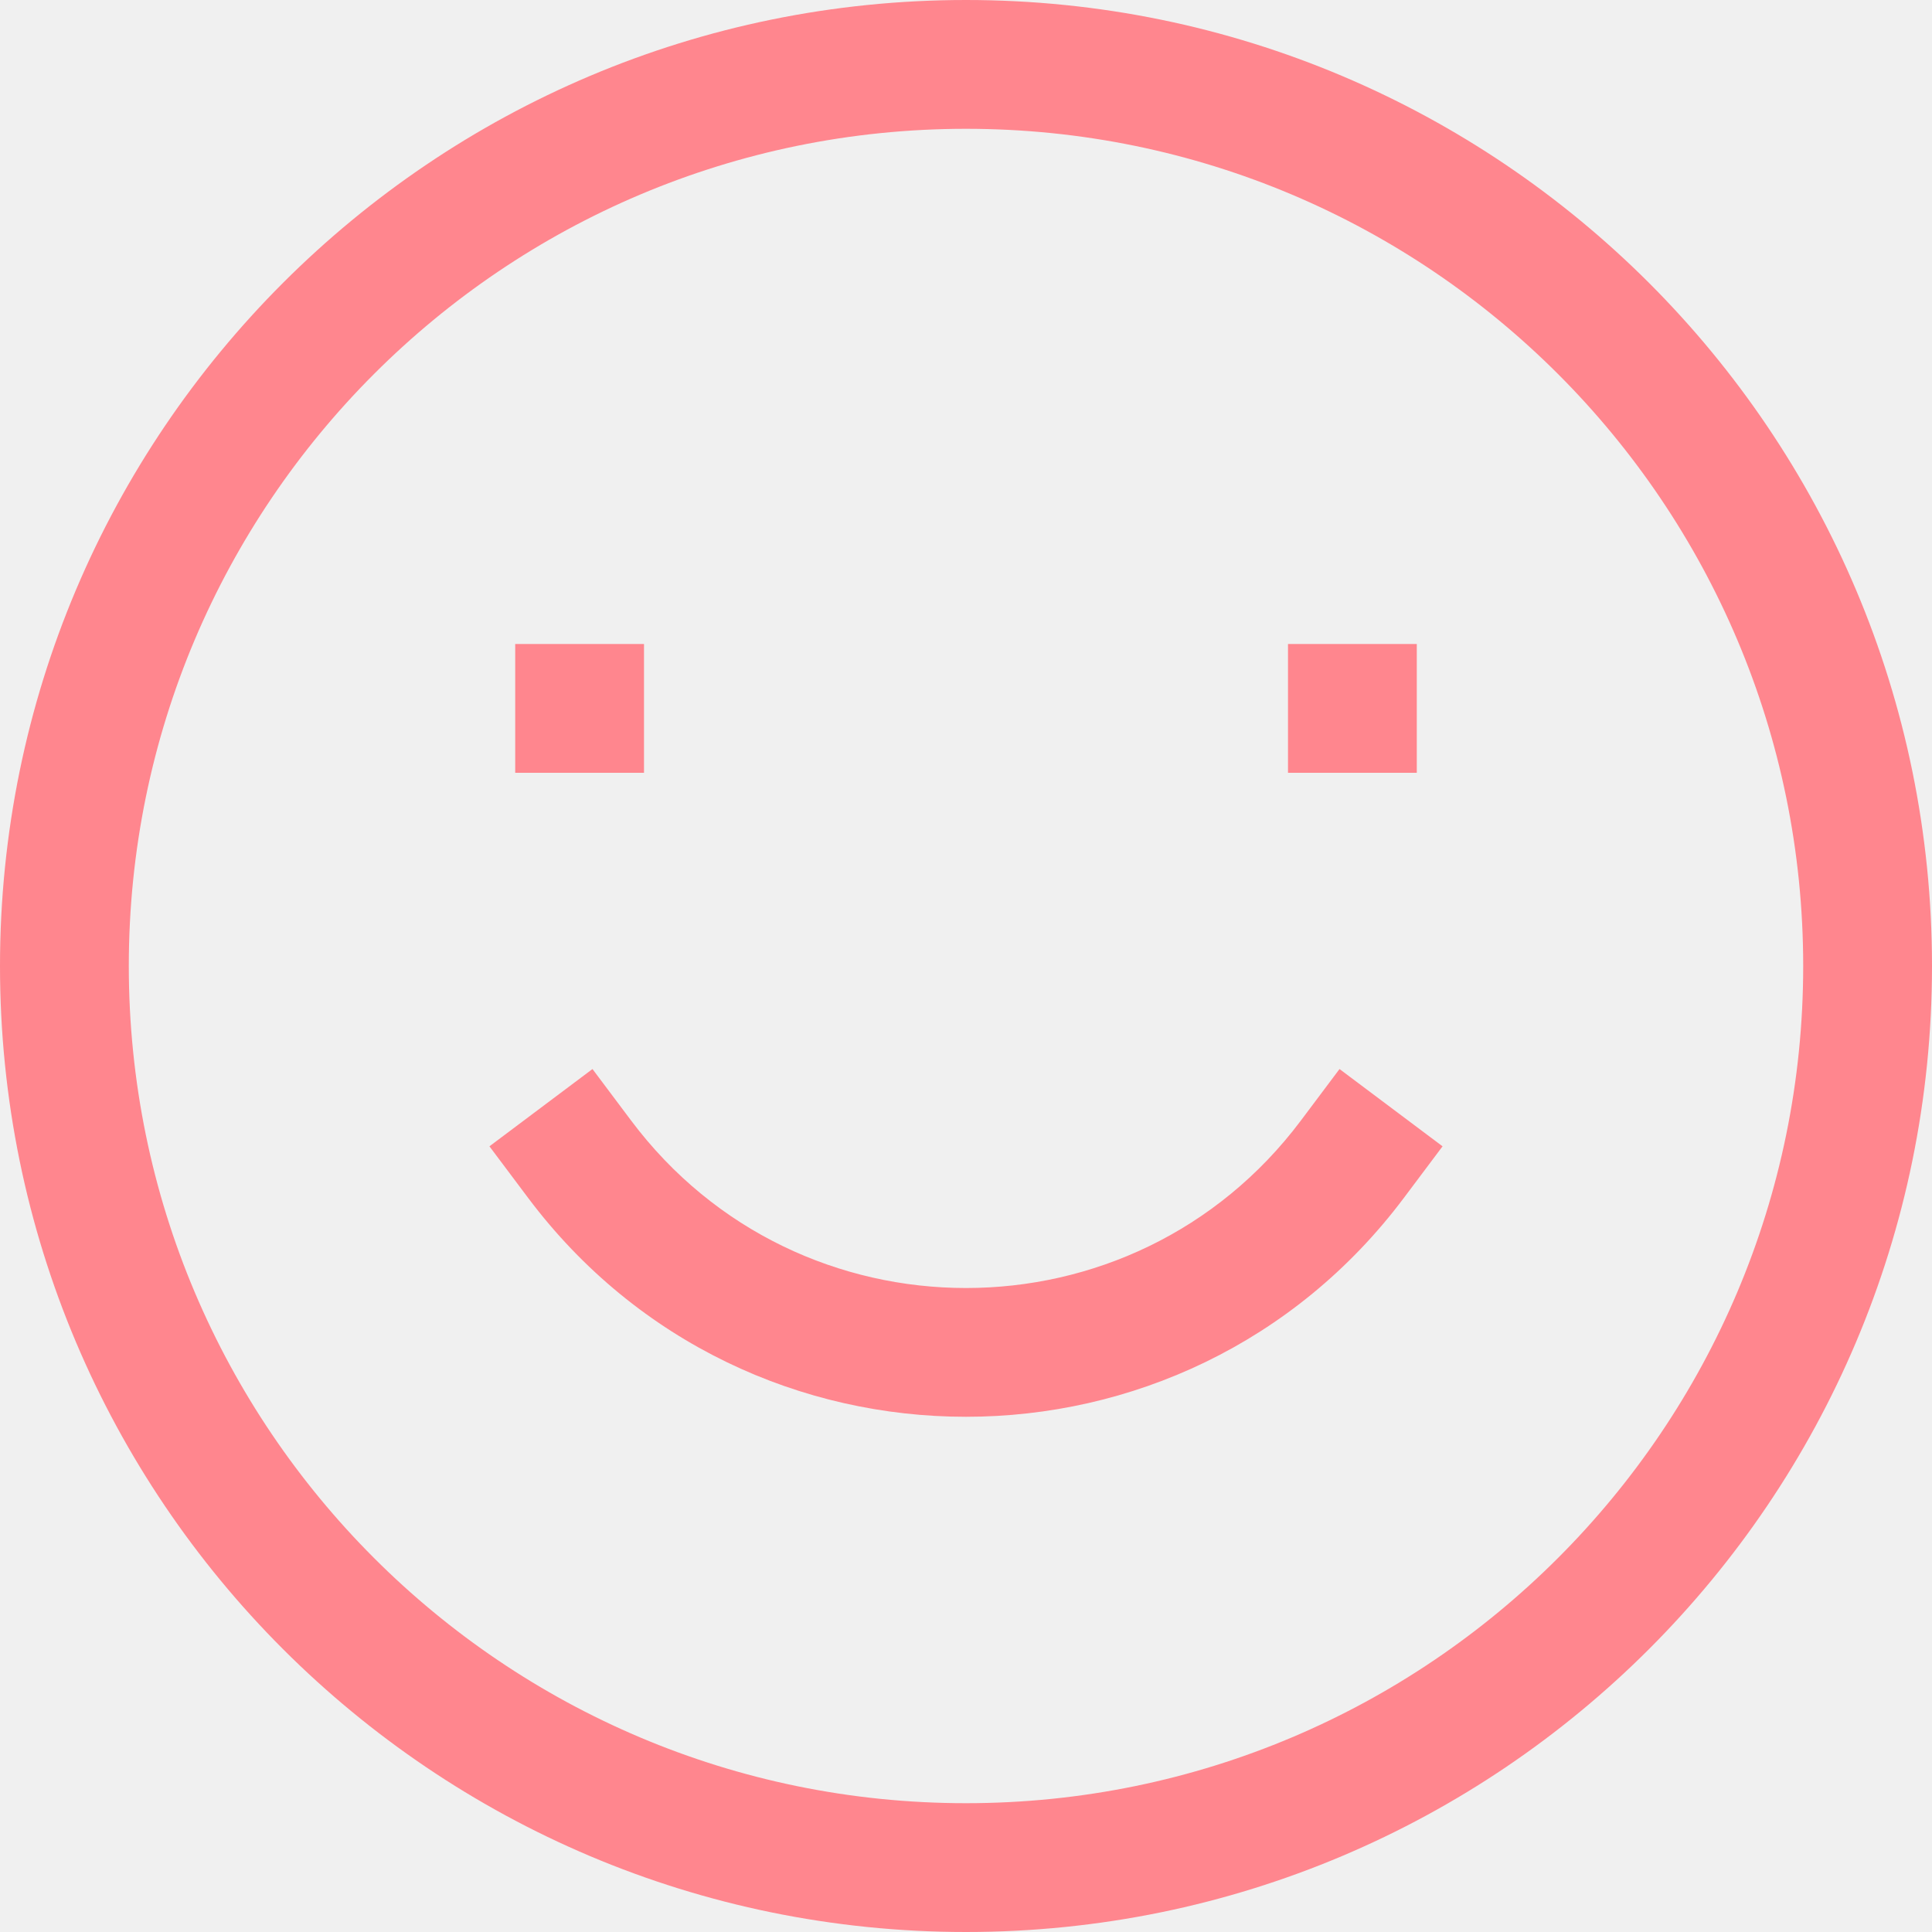
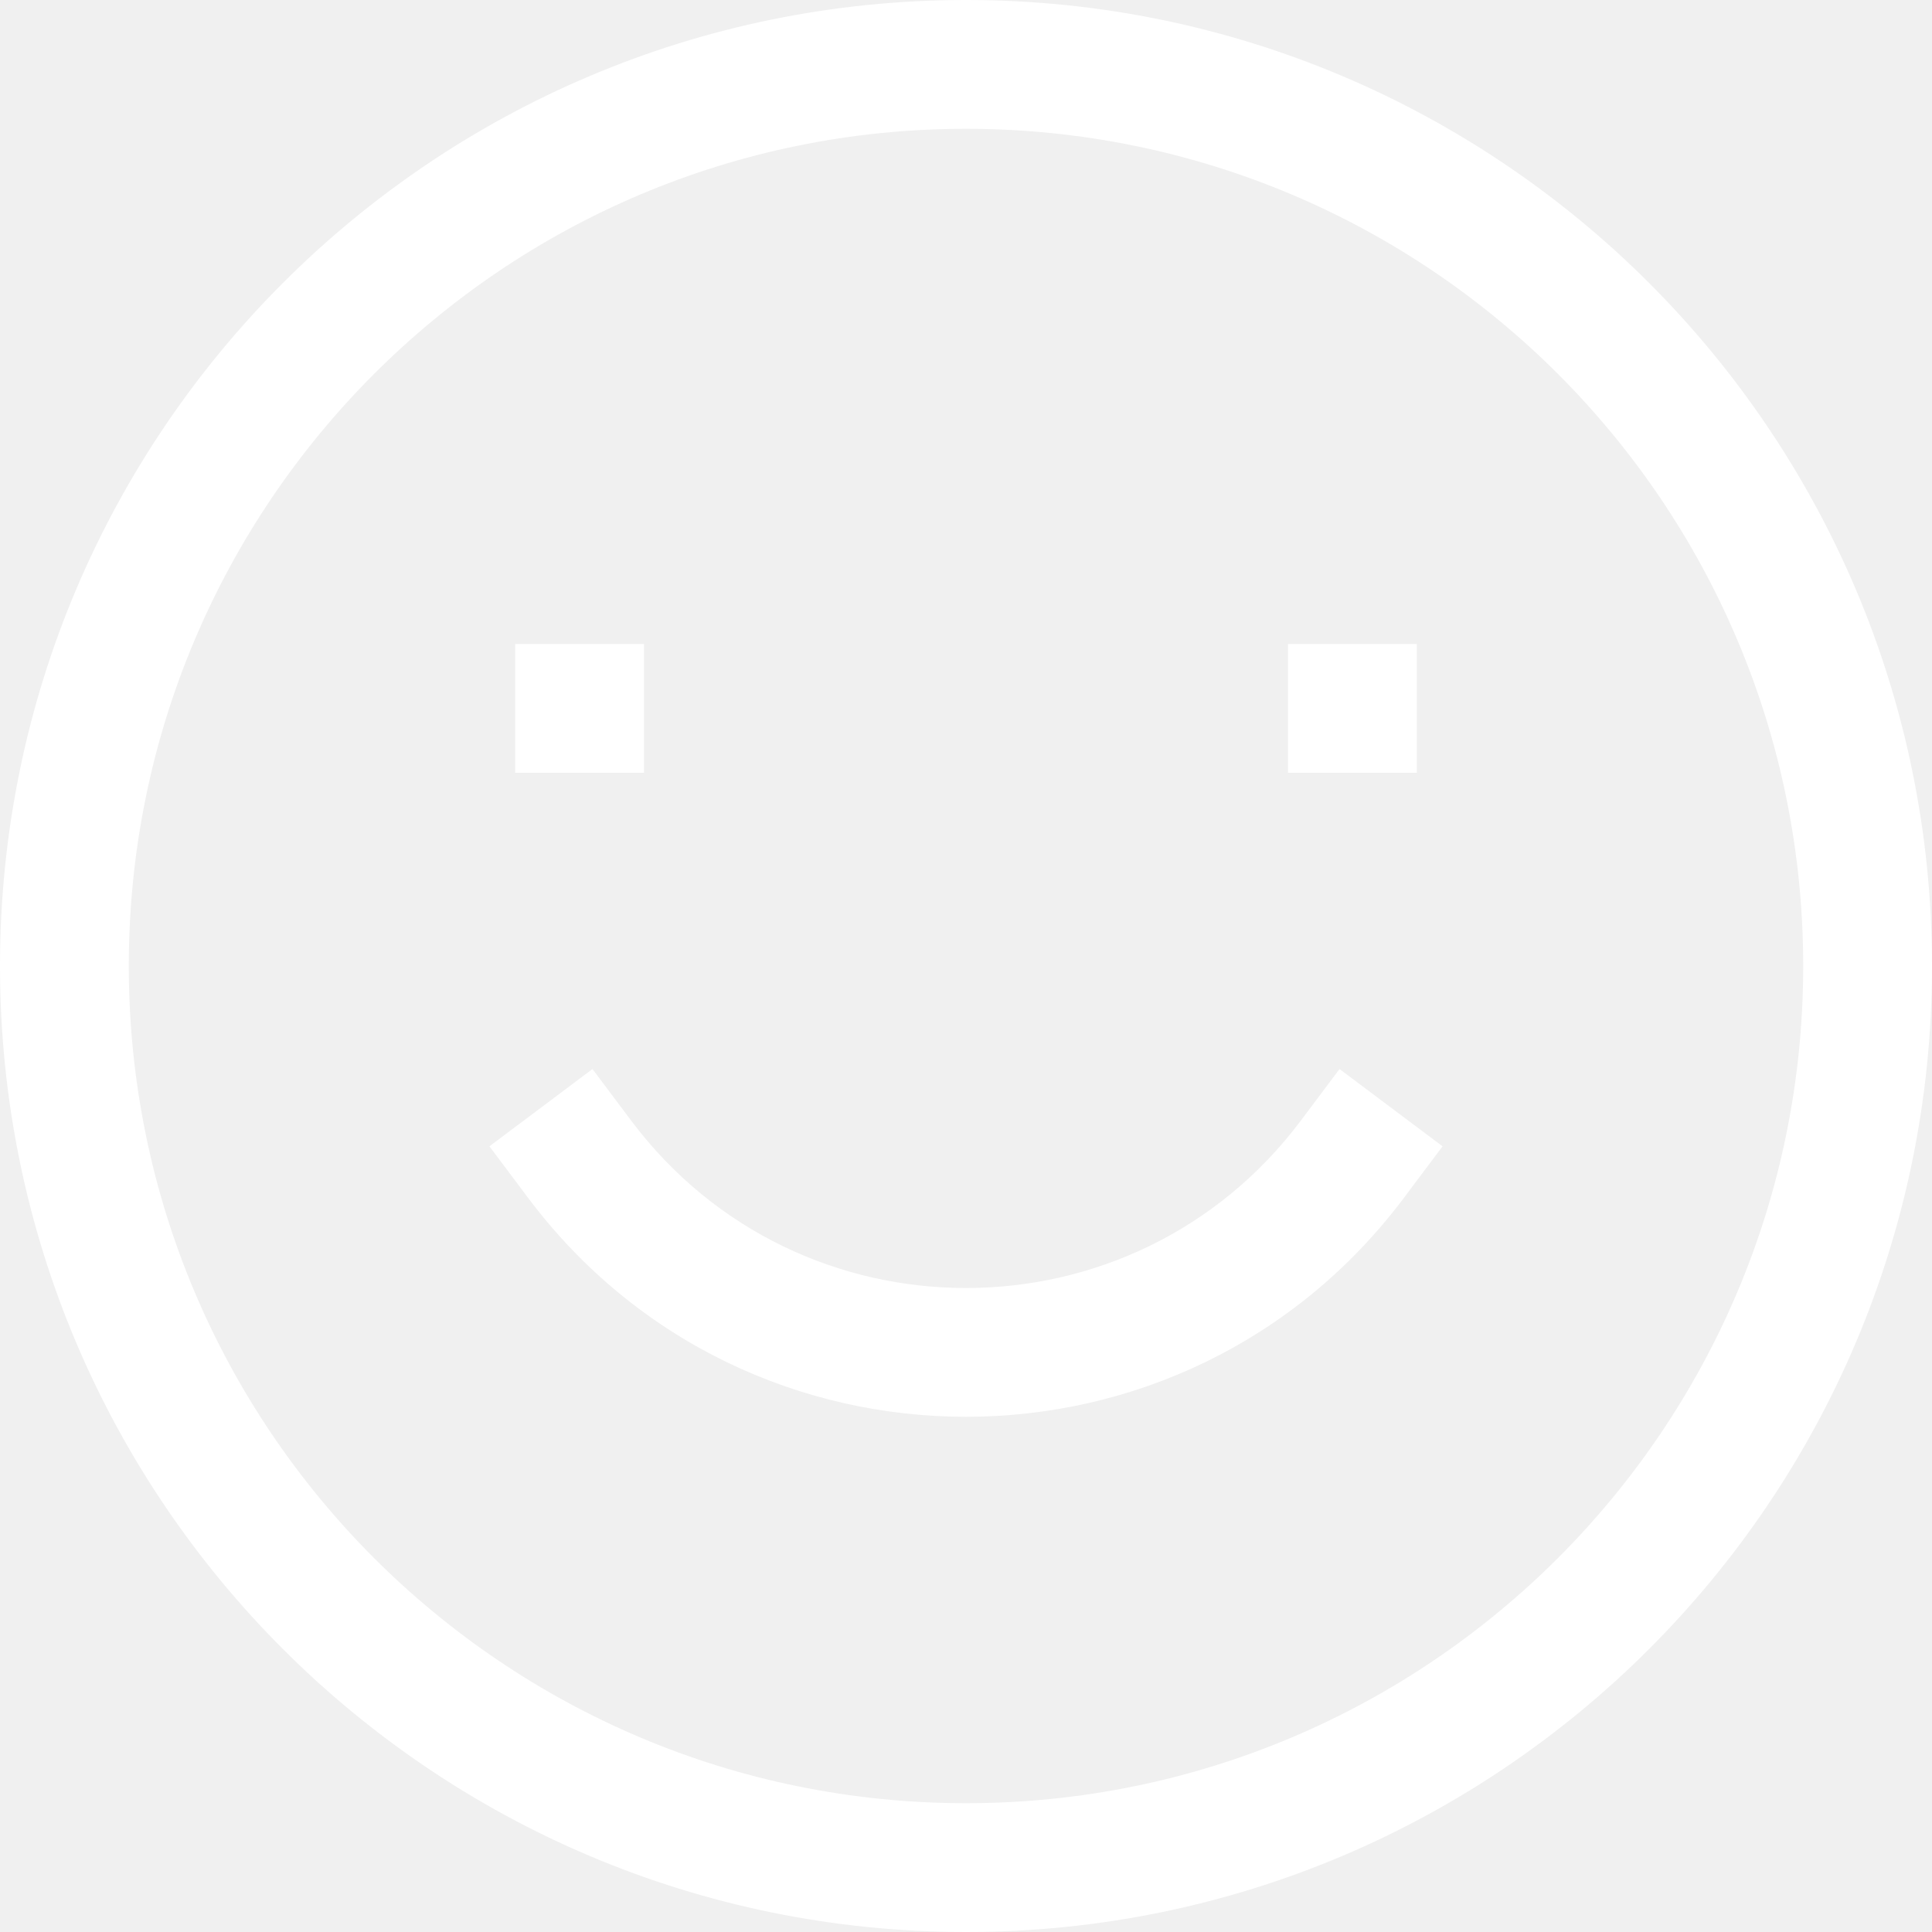
<svg xmlns="http://www.w3.org/2000/svg" width="30" height="30" viewBox="0 0 30 30" fill="none">
-   <path fill-rule="evenodd" clip-rule="evenodd" d="M0 15C0 6.716 6.716 0 15 0C23.284 0 30 6.716 30 15C30 23.284 23.284 30 15 30C6.716 30 0 23.284 0 15ZM15 2C7.82 2 2 7.82 2 15C2 22.18 7.82 28 15 28C22.18 28 28 22.18 28 15C28 7.82 22.18 2 15 2ZM10 12H8V10H10V12ZM22 12H20V10H22V12ZM9.2 16.6L9.8 17.4C12.4 20.867 17.6 20.867 20.2 17.4L20.8 16.6L22.4 17.8L21.8 18.6C18.4 23.133 11.6 23.133 8.2 18.6L7.6 17.8L9.2 16.6Z" fill="#FF868E" />
+   <path fill-rule="evenodd" clip-rule="evenodd" d="M0 15C0 6.716 6.716 0 15 0C23.284 0 30 6.716 30 15C30 23.284 23.284 30 15 30C6.716 30 0 23.284 0 15ZM15 2C7.82 2 2 7.82 2 15C2 22.18 7.82 28 15 28C22.18 28 28 22.18 28 15C28 7.82 22.18 2 15 2ZM10 12H8V10H10V12ZM22 12H20V10H22V12ZM9.2 16.6L9.8 17.4C12.4 20.867 17.6 20.867 20.2 17.4L20.8 16.6L22.4 17.8L21.8 18.6C18.4 23.133 11.6 23.133 8.2 18.6L7.6 17.8L9.2 16.6Z" fill="white" />
</svg>
